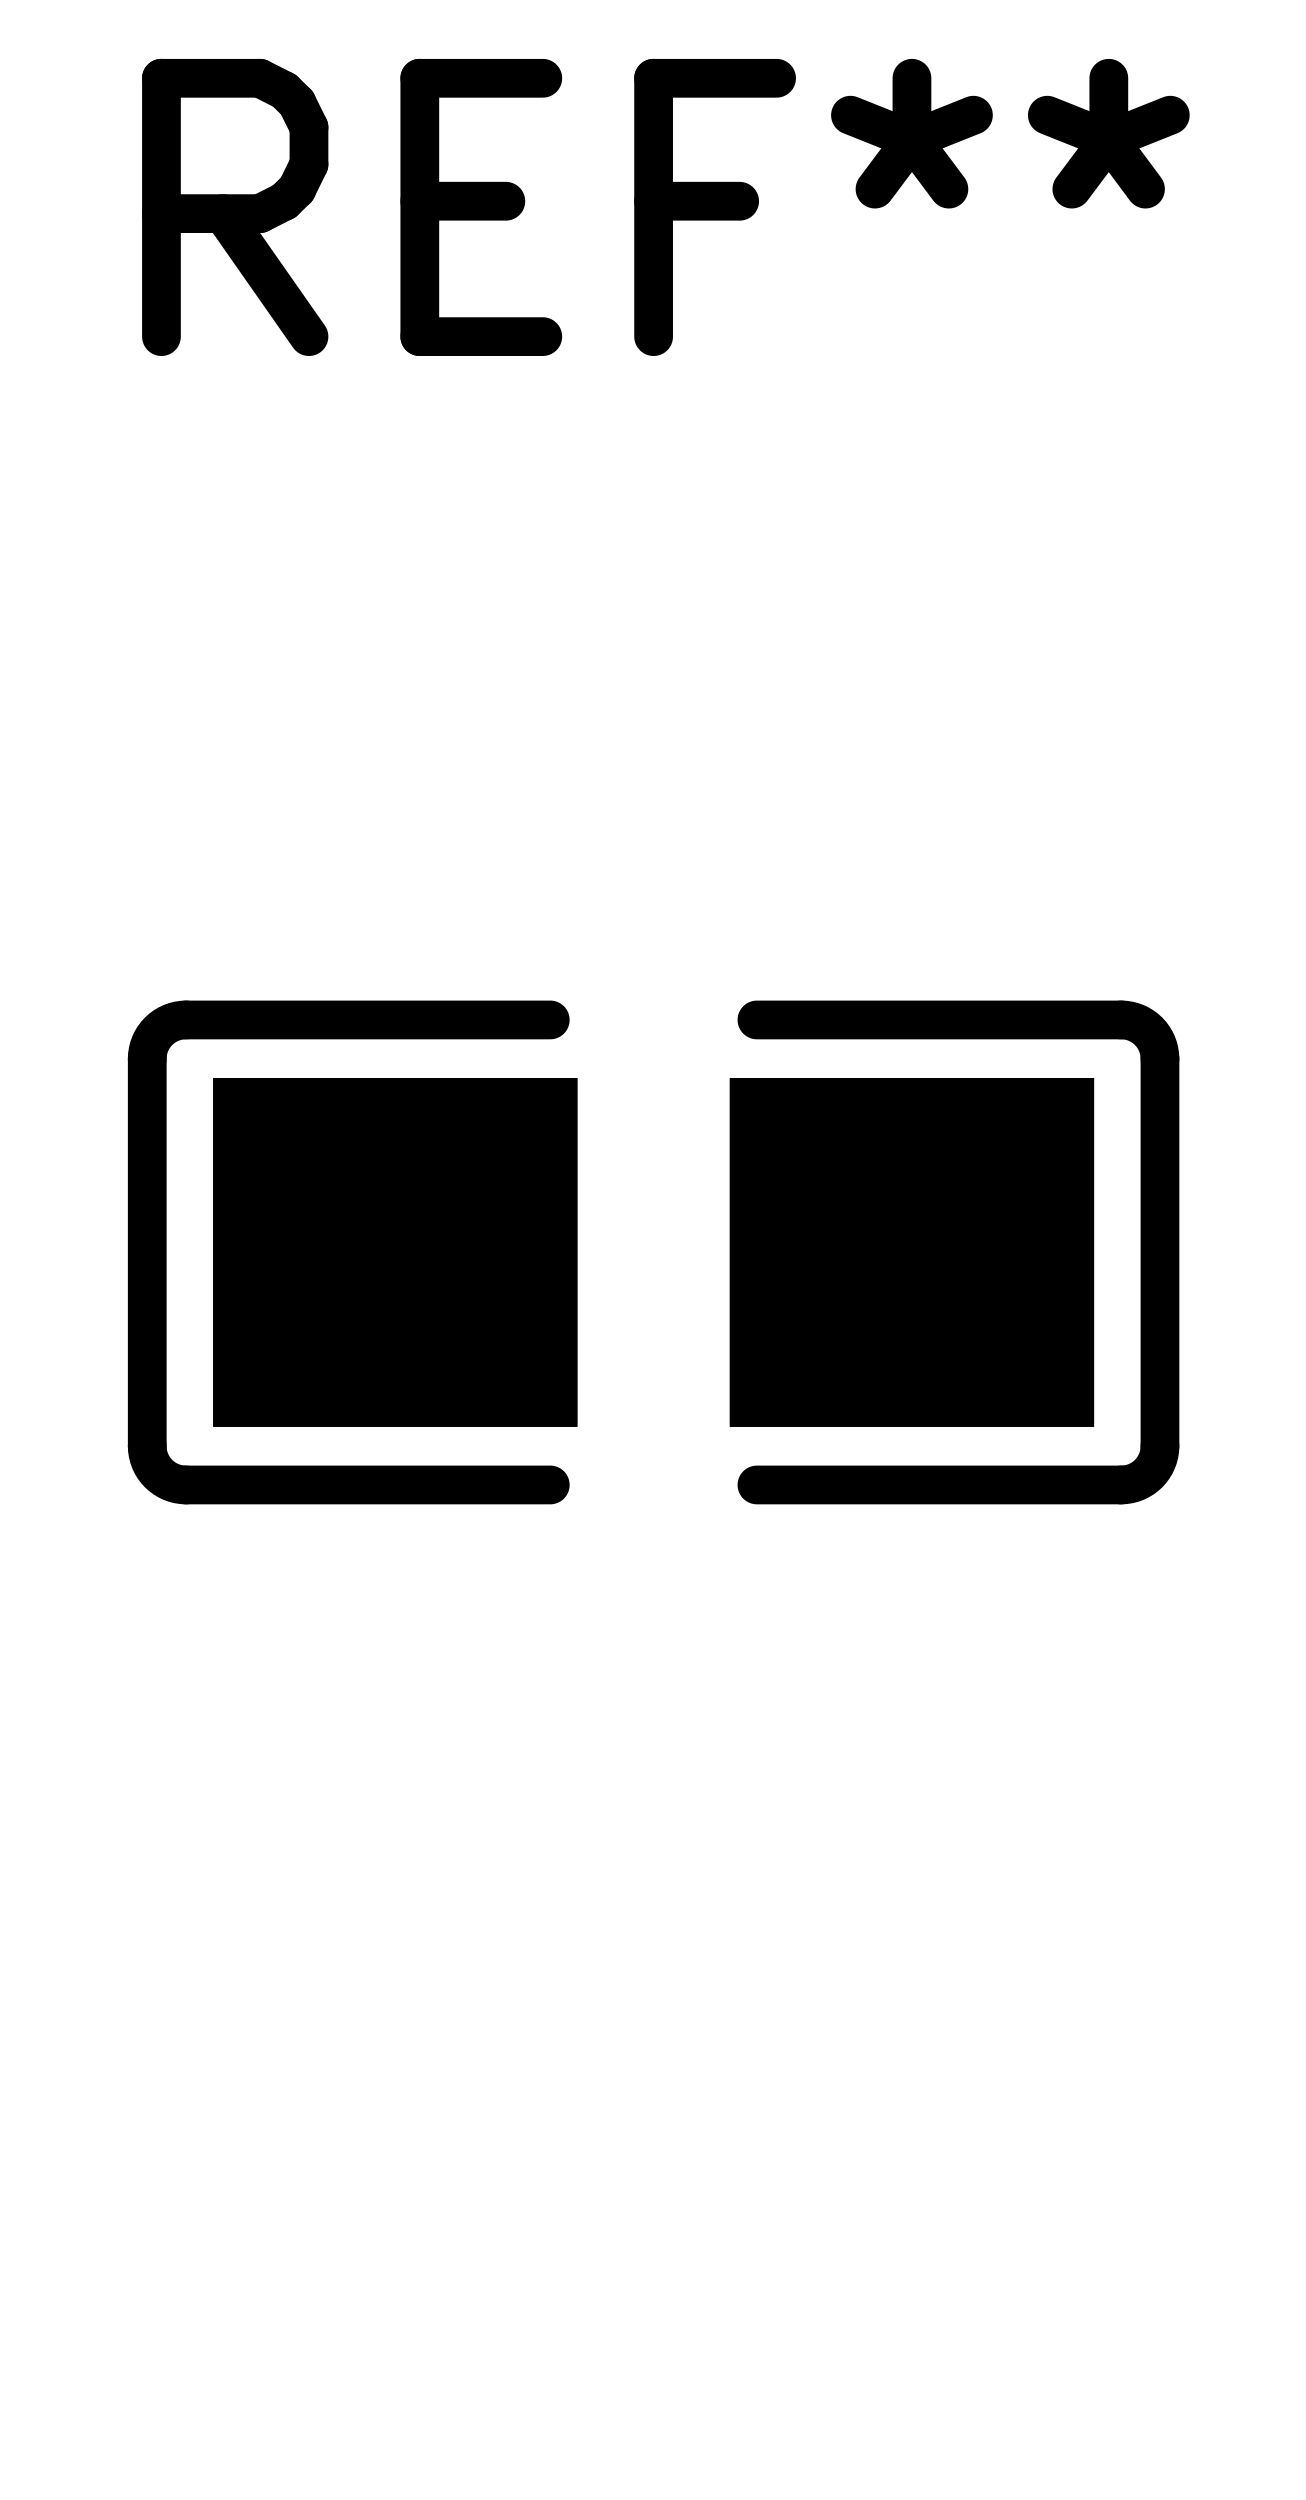
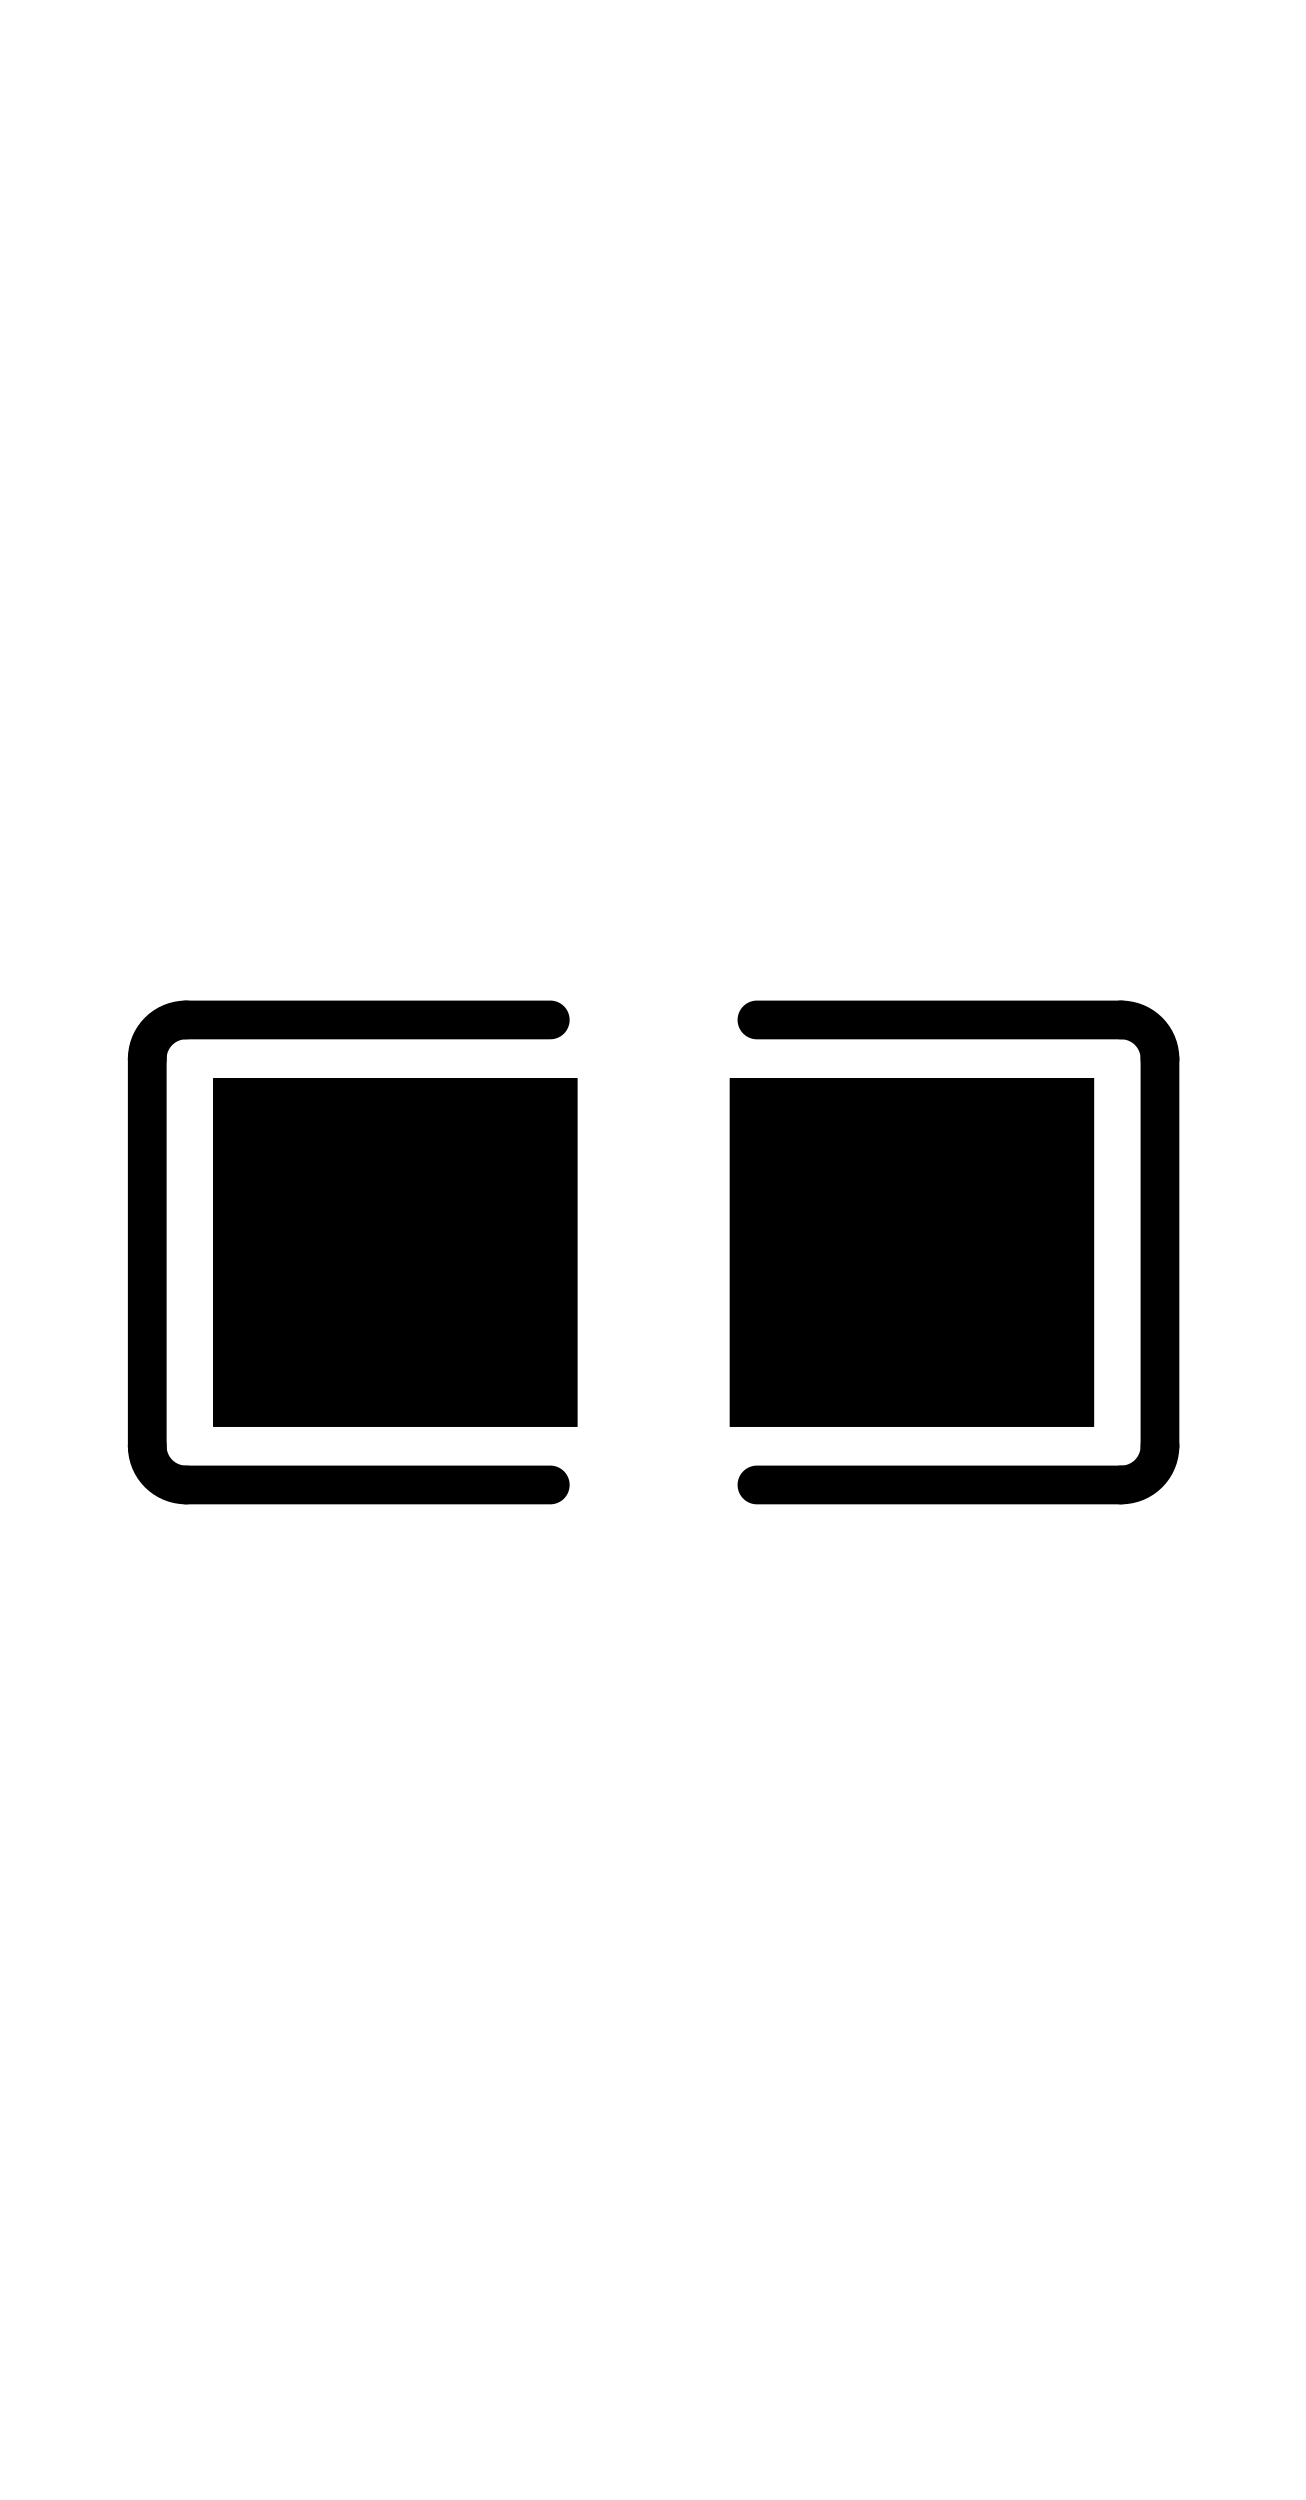
<svg xmlns="http://www.w3.org/2000/svg" version="1.1" width="5.055mm" height="9.677mm" viewBox="0 0 5.055 9.677">
  <g style="fill:#000000; fill-opacity:1;stroke:#000000; stroke-opacity:1; stroke-linecap:round; stroke-linejoin:round;" transform="translate(0 0) scale(1 1)">
    <path style="fill:#000000; fill-opacity:1; stroke:none;fill-rule:evenodd;" d="M 2.825,5.523 2.825,4.173 4.235,4.173 4.235,5.523 Z" />
    <path style="fill:#000000; fill-opacity:1; stroke:none;fill-rule:evenodd;" d="M 0.825,5.523 0.825,4.173 2.235,4.173 2.235,5.523 Z" />
    <path style="fill:#000000; fill-opacity:1; stroke:none;fill-rule:evenodd;" d="M 2.825,5.523 2.825,4.173 4.235,4.173 4.235,5.523 Z" />
    <path style="fill:#000000; fill-opacity:1; stroke:none;fill-rule:evenodd;" d="M 0.825,5.523 0.825,4.173 2.235,4.173 2.235,5.523 Z" />
  </g>
  <g style="fill:none;  stroke:#000000; stroke-width:0.15; stroke-opacity:1;  stroke-linecap:round; stroke-linejoin:round;">
-     <text x="2.53" y="1.348" textLength="4.536" font-size="1.333" lengthAdjust="spacingAndGlyphs" text-anchor="middle" opacity="0" stroke-opacity="0">REF**</text>
-     <g class="stroked-text">
-       <path d="M1.196 1.303 L0.863 0.827 " />
-       <path d="M0.625 1.303 L0.625 0.303 " />
-       <path d="M0.625 0.303 L1.006 0.303 " />
-       <path d="M1.006 0.303 L1.101 0.351 " />
-       <path d="M1.101 0.351 L1.149 0.398 " />
-       <path d="M1.149 0.398 L1.196 0.493 " />
-       <path d="M1.196 0.493 L1.196 0.636 " />
-       <path d="M1.196 0.636 L1.149 0.732 " />
-       <path d="M1.149 0.732 L1.101 0.779 " />
-       <path d="M1.101 0.779 L1.006 0.827 " />
-       <path d="M1.006 0.827 L0.625 0.827 " />
-       <path d="M1.625 0.779 L1.958 0.779 " />
-       <path d="M2.101 1.303 L1.625 1.303 " />
-       <path d="M1.625 1.303 L1.625 0.303 " />
-       <path d="M1.625 0.303 L2.101 0.303 " />
-       <path d="M2.863 0.779 L2.53 0.779 " />
-       <path d="M2.53 1.303 L2.53 0.303 " />
-       <path d="M2.53 0.303 L3.006 0.303 " />
-       <path d="M3.53 0.303 L3.53 0.541 " />
-       <path d="M3.292 0.446 L3.53 0.541 " />
-       <path d="M3.53 0.541 L3.768 0.446 " />
-       <path d="M3.387 0.732 L3.53 0.541 " />
-       <path d="M3.53 0.541 L3.673 0.732 " />
-       <path d="M4.292 0.303 L4.292 0.541 " />
-       <path d="M4.054 0.446 L4.292 0.541 " />
-       <path d="M4.292 0.541 L4.53 0.446 " />
-       <path d="M4.149 0.732 L4.292 0.541 " />
-       <path d="M4.292 0.541 L4.434 0.732 " />
-     </g>
    <path d="M4.34 3.948 L2.93 3.948 " />
    <path d="M2.93 5.748 L4.34 5.748 " />
    <path d="M4.49 5.598 L4.49 4.098 " />
    <path d="M0.72 3.948 L2.13 3.948 " />
    <path d="M2.13 5.748 L0.72 5.748 " />
    <path d="M0.57 5.598 L0.57 4.098 " />
    <path d="M4.34 5.748 A0.15 0.15 0.0 0 0 4.49 5.598" />
    <path d="M4.49 4.098 A0.15 0.15 0.0 0 0 4.34 3.948" />
    <path d="M0.57 5.598 A0.15 0.15 0.0 0 0 0.72 5.748" />
    <path d="M0.72 3.948 A0.15 0.15 0.0 0 0 0.57 4.098" />
  </g>
</svg>
